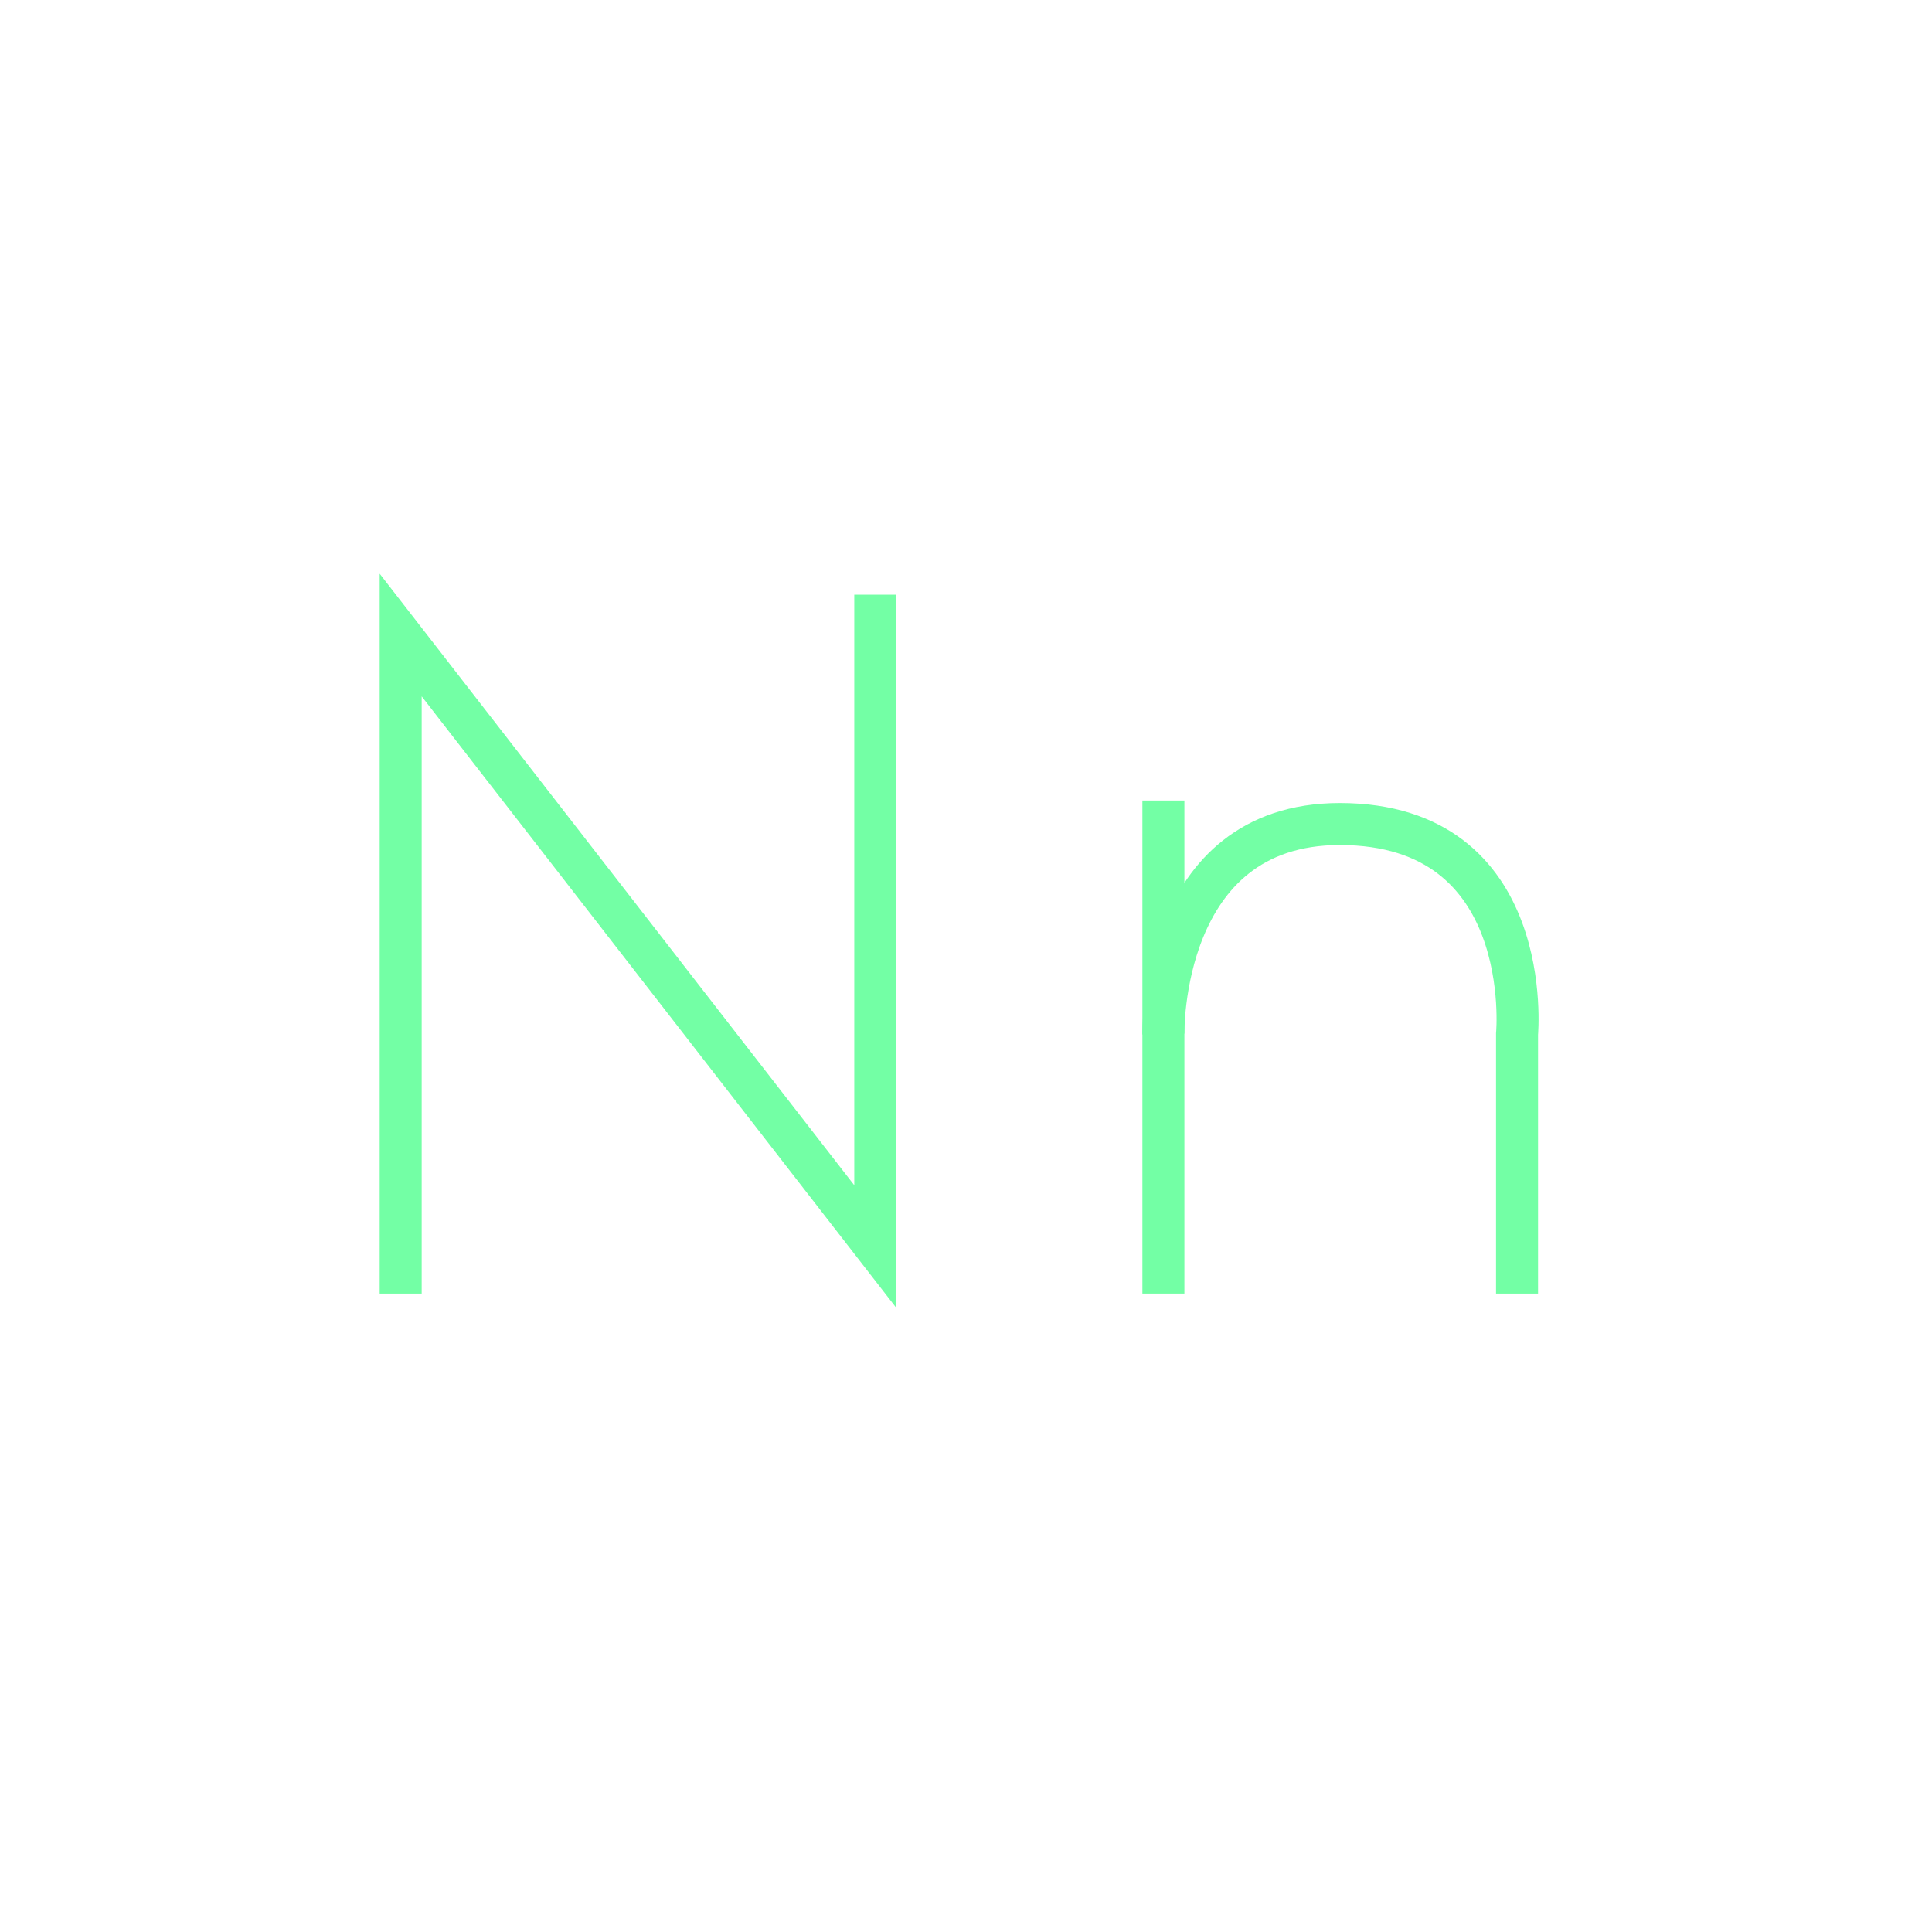
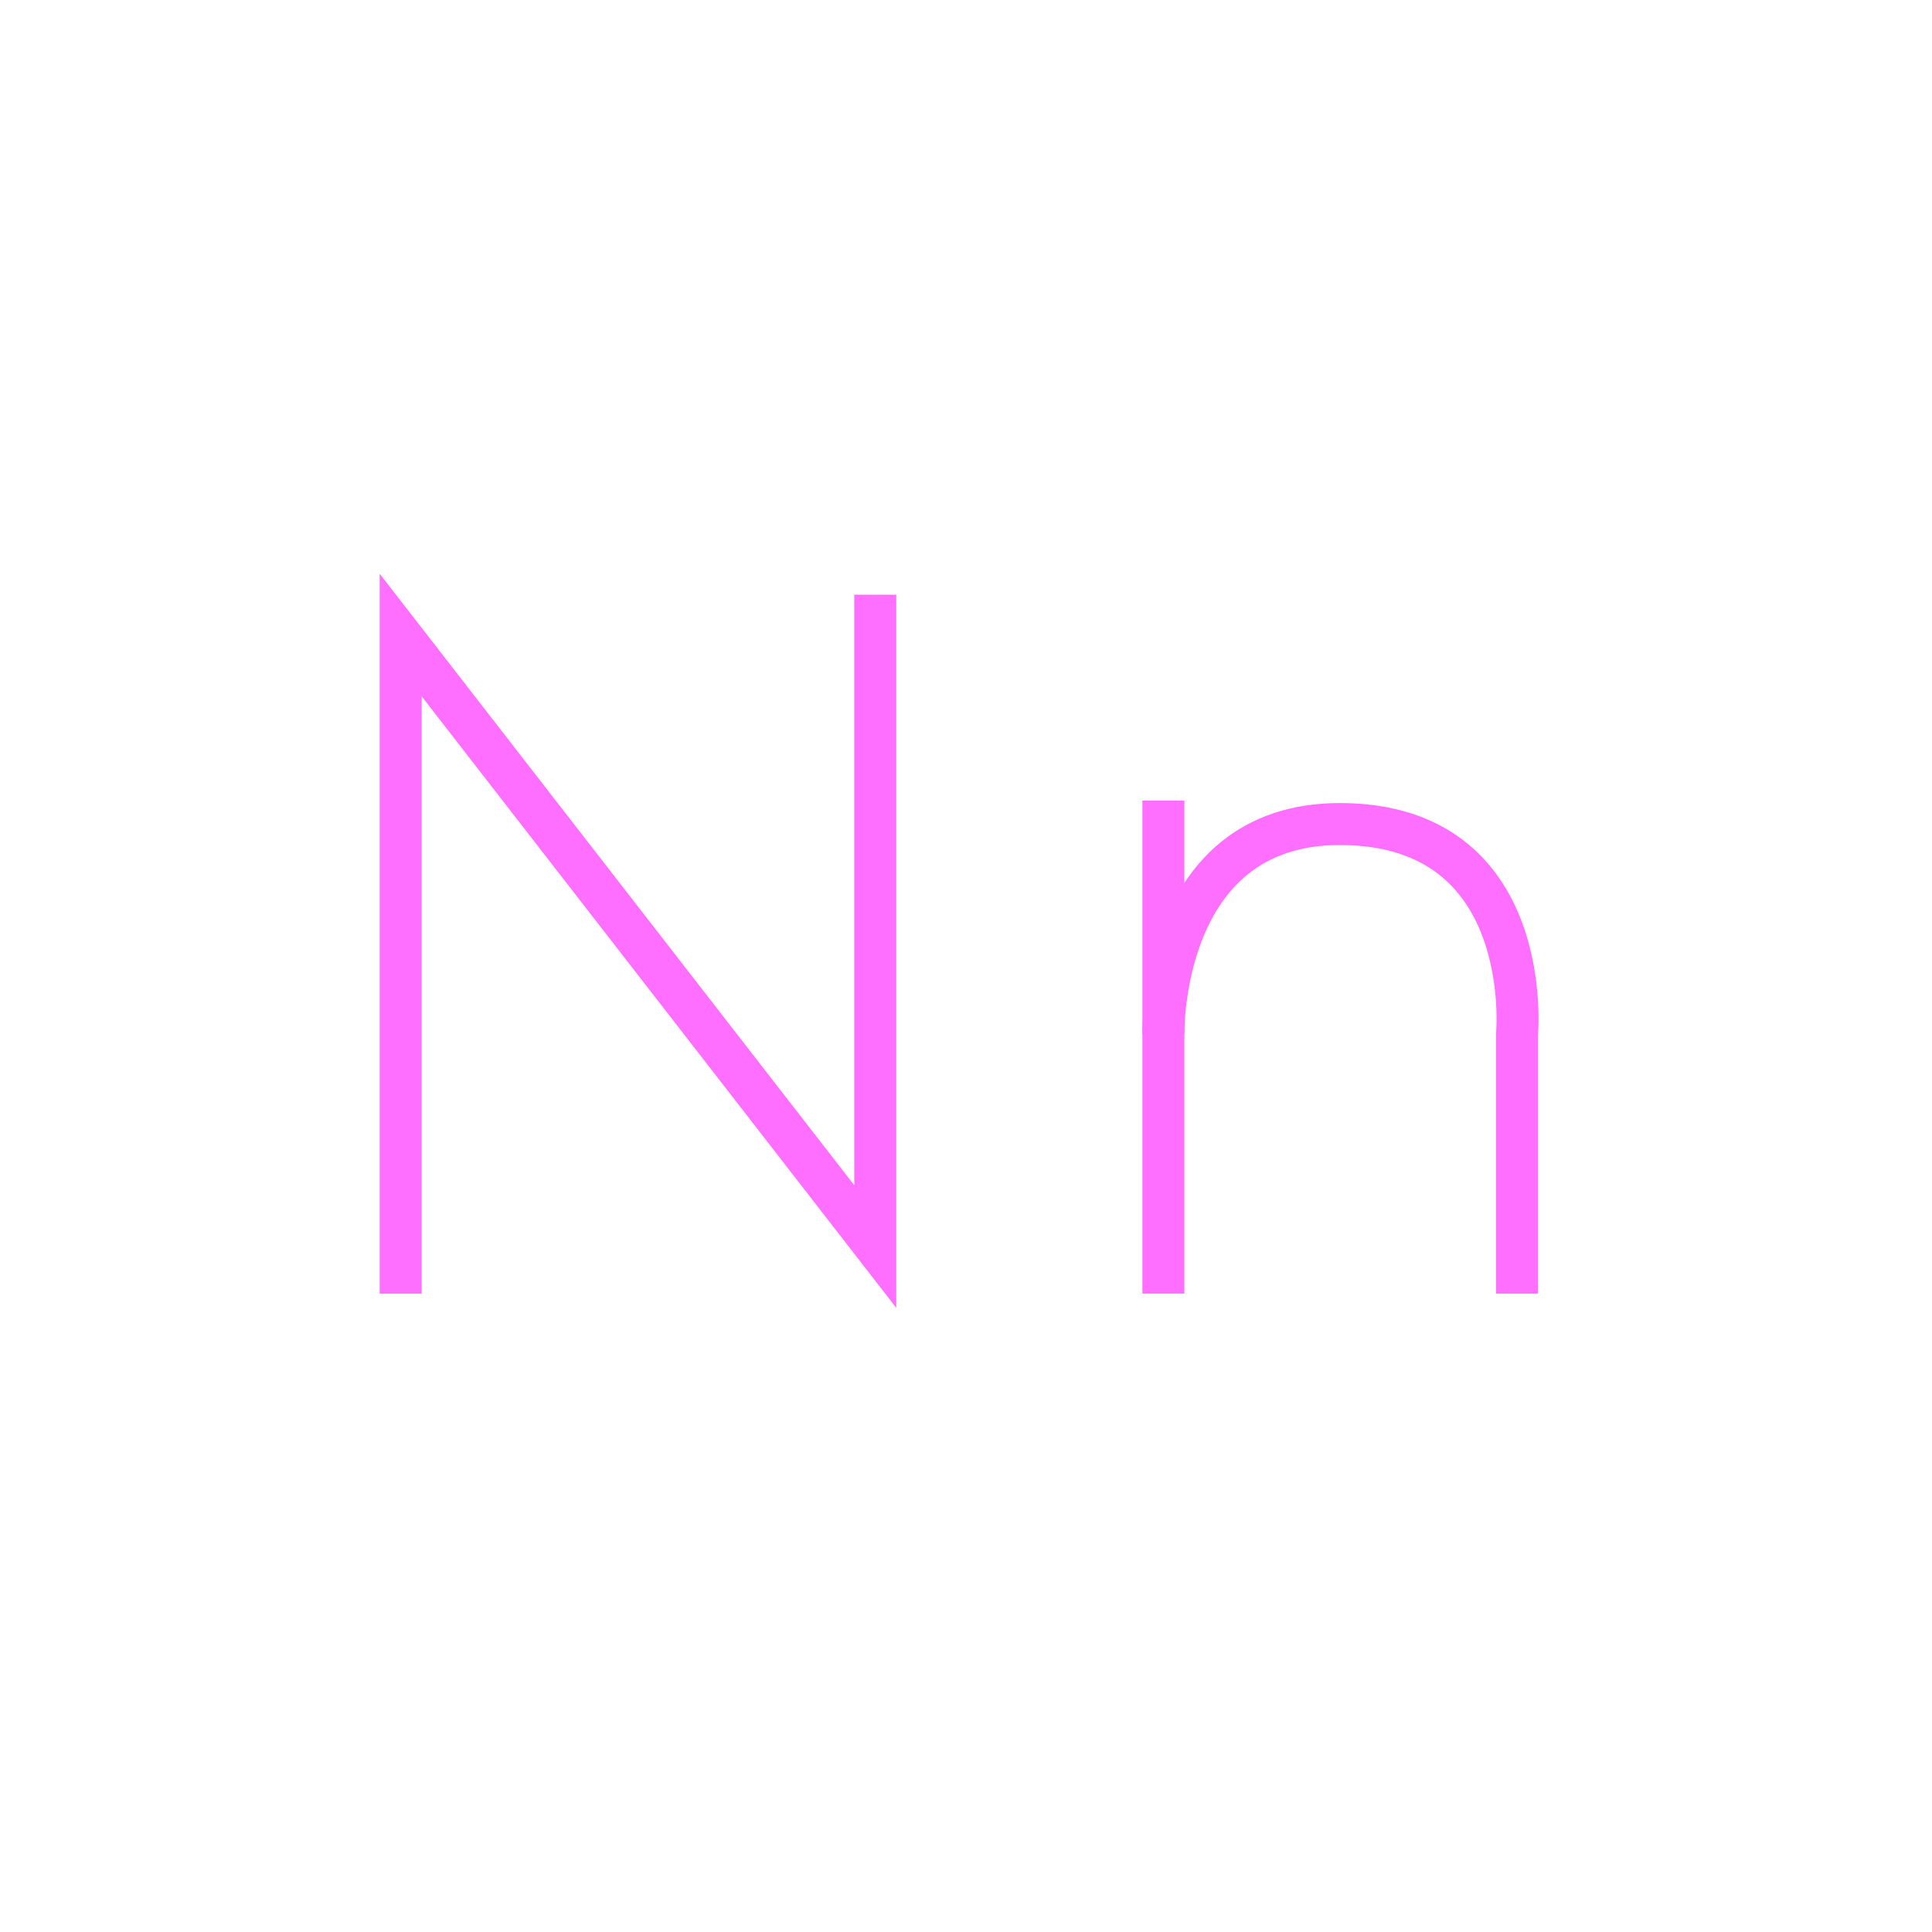
<svg xmlns="http://www.w3.org/2000/svg" version="1.1" x="0px" y="0px" viewBox="0 0 230 230" style="enable-background:new 0 0 230 230;" xml:space="preserve">
  <style type="text/css">
- 	.st0{fill:none;stroke:#73FFA5;stroke-width:5;stroke-miterlimit:10;}
+ 	.st0{fill:none;stroke:#FF6FFF;stroke-width:5;stroke-miterlimit:10;}
</style>
  <g id="CapN">
    <polyline id="CapN1" class="st0" points="47.7,154 47.7,75.6 104.2,148.4 104.2,70.8  " />
  </g>
  <g id="LowN">
    <line id="LowN1" class="st0" x1="138.5" y1="95.3" x2="138.5" y2="154" />
    <path id="LowN2" class="st0" d="M138.5,123.1c0,0-0.5-25,21-25c23.4,0,21.1,25,21.1,25V154" />
  </g>
</svg>
